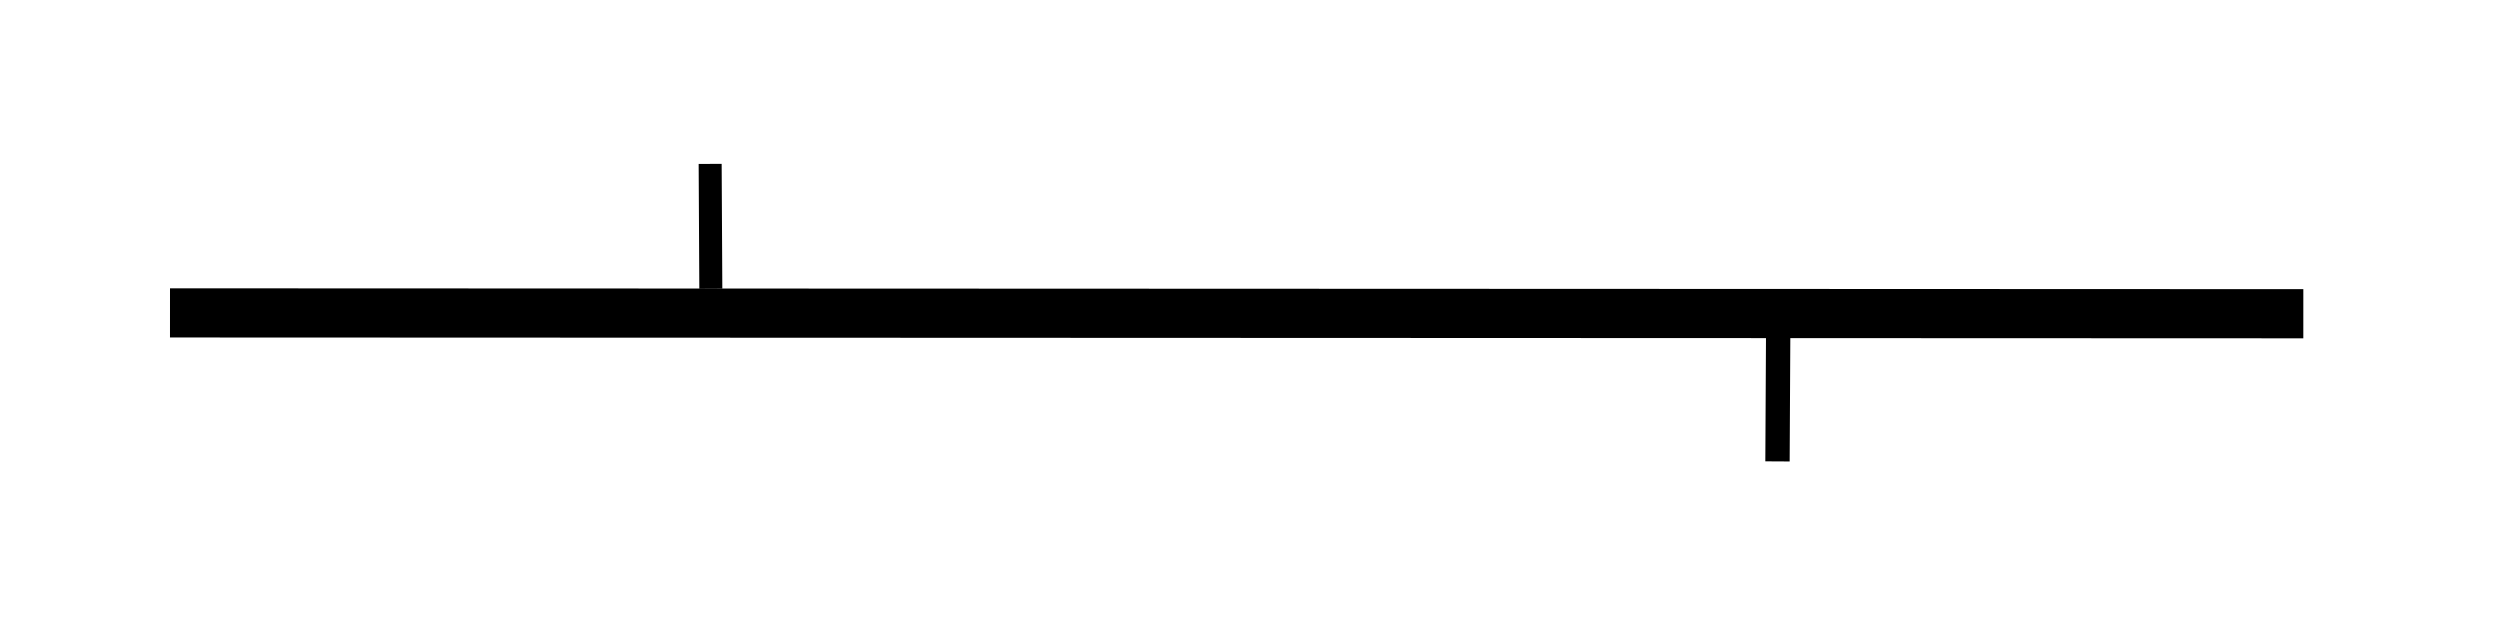
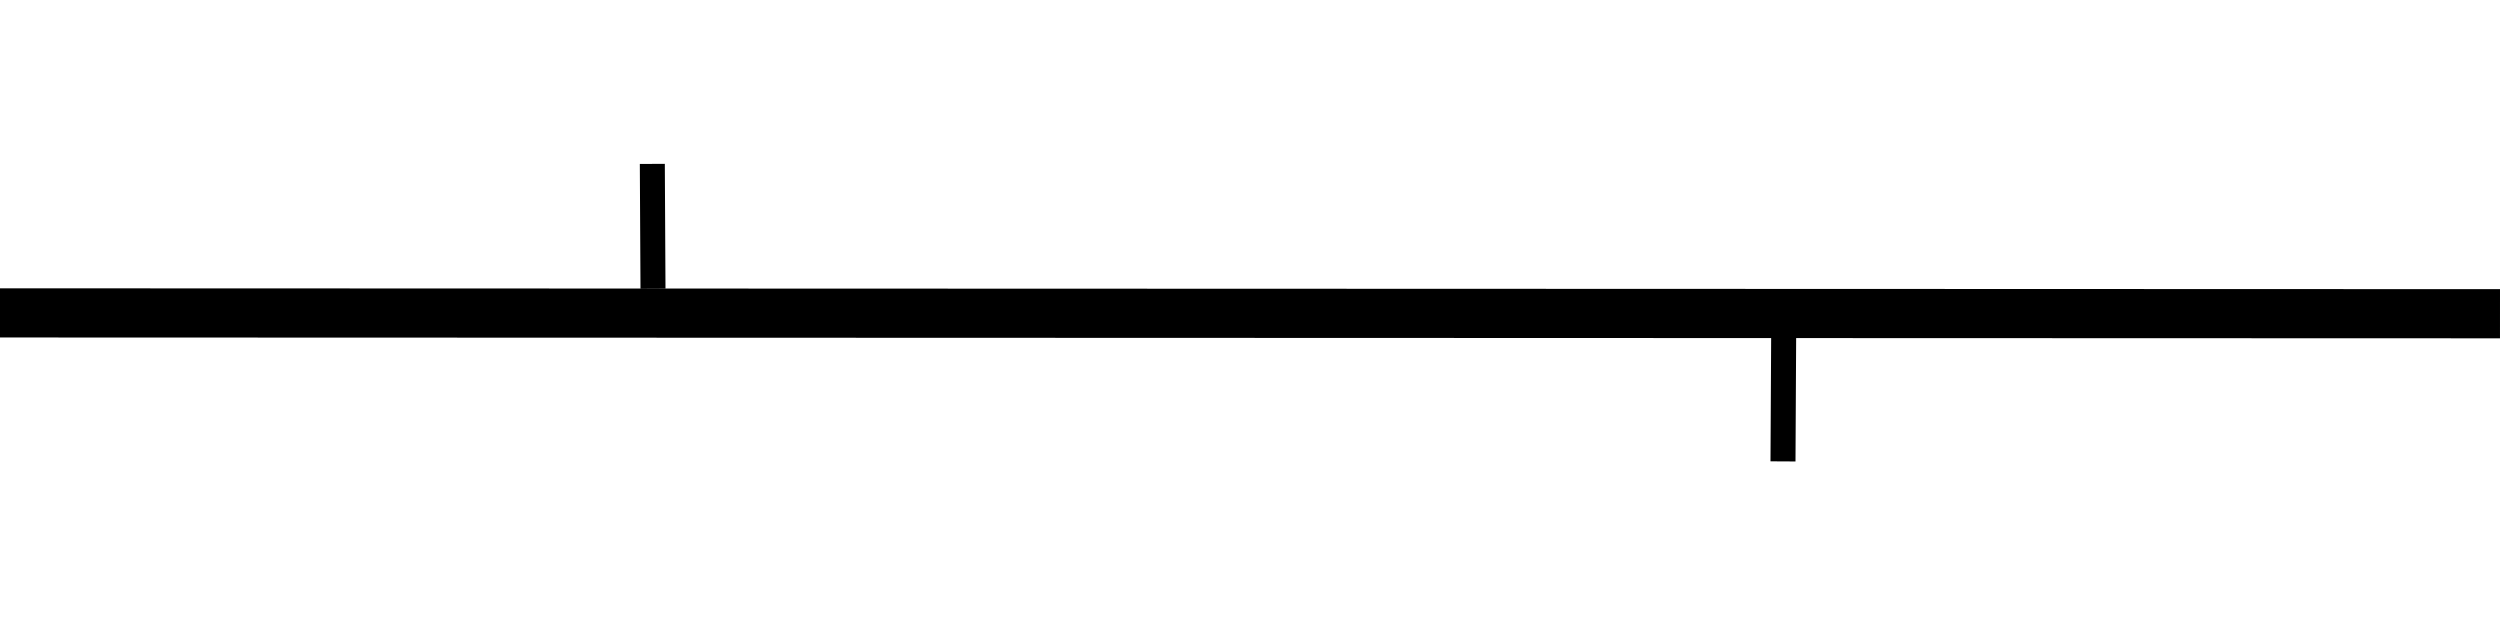
<svg xmlns="http://www.w3.org/2000/svg" width="15mm" height="3.7mm" viewBox="0 0 15 3.7" version="1.1" id="svg1266">
  <defs id="defs1260" />
  <g id="layer1" transform="translate(46.16194,-114.6796)">
-     <path id="path3372" d="m -45.142,116.557 12.8,0.005" style="fill:none;stroke:#000000;stroke-width:0.295;stroke-linecap:butt;stroke-linejoin:miter;stroke-miterlimit:4;stroke-dasharray:none;stroke-opacity:1" />
-     <path id="path3372-9" d="m -41.901,115.663 0.004,0.749" style="fill:none;stroke:#000000;stroke-width:0.138;stroke-linecap:butt;stroke-linejoin:miter;stroke-miterlimit:4;stroke-dasharray:none;stroke-opacity:1" />
-     <path id="path3372-9-0" d="m -35.493,116.704 -0.004,0.744" style="fill:none;stroke:#000000;stroke-width:0.146;stroke-linecap:butt;stroke-linejoin:miter;stroke-miterlimit:4;stroke-dasharray:none;stroke-opacity:1" />
+     <path id="path3372" d="m -46.162,116.557 15,0.005" style="fill:none;stroke:#000000;stroke-width:0.295;stroke-linecap:butt;stroke-linejoin:miter;stroke-miterlimit:4;stroke-dasharray:none;stroke-opacity:1" />
+     <path id="path3372-9" d="m -42.248,115.663 0.004,0.749" style="fill:none;stroke:#000000;stroke-width:0.15;stroke-linecap:butt;stroke-linejoin:miter;stroke-miterlimit:4;stroke-dasharray:none;stroke-opacity:1" />
+     <path id="path3372-9-0" d="m -35.46,116.704 -0.004,0.744" style="fill:none;stroke:#000000;stroke-width:0.15;stroke-linecap:butt;stroke-linejoin:miter;stroke-miterlimit:4;stroke-dasharray:none;stroke-opacity:1" />
  </g>
</svg>
